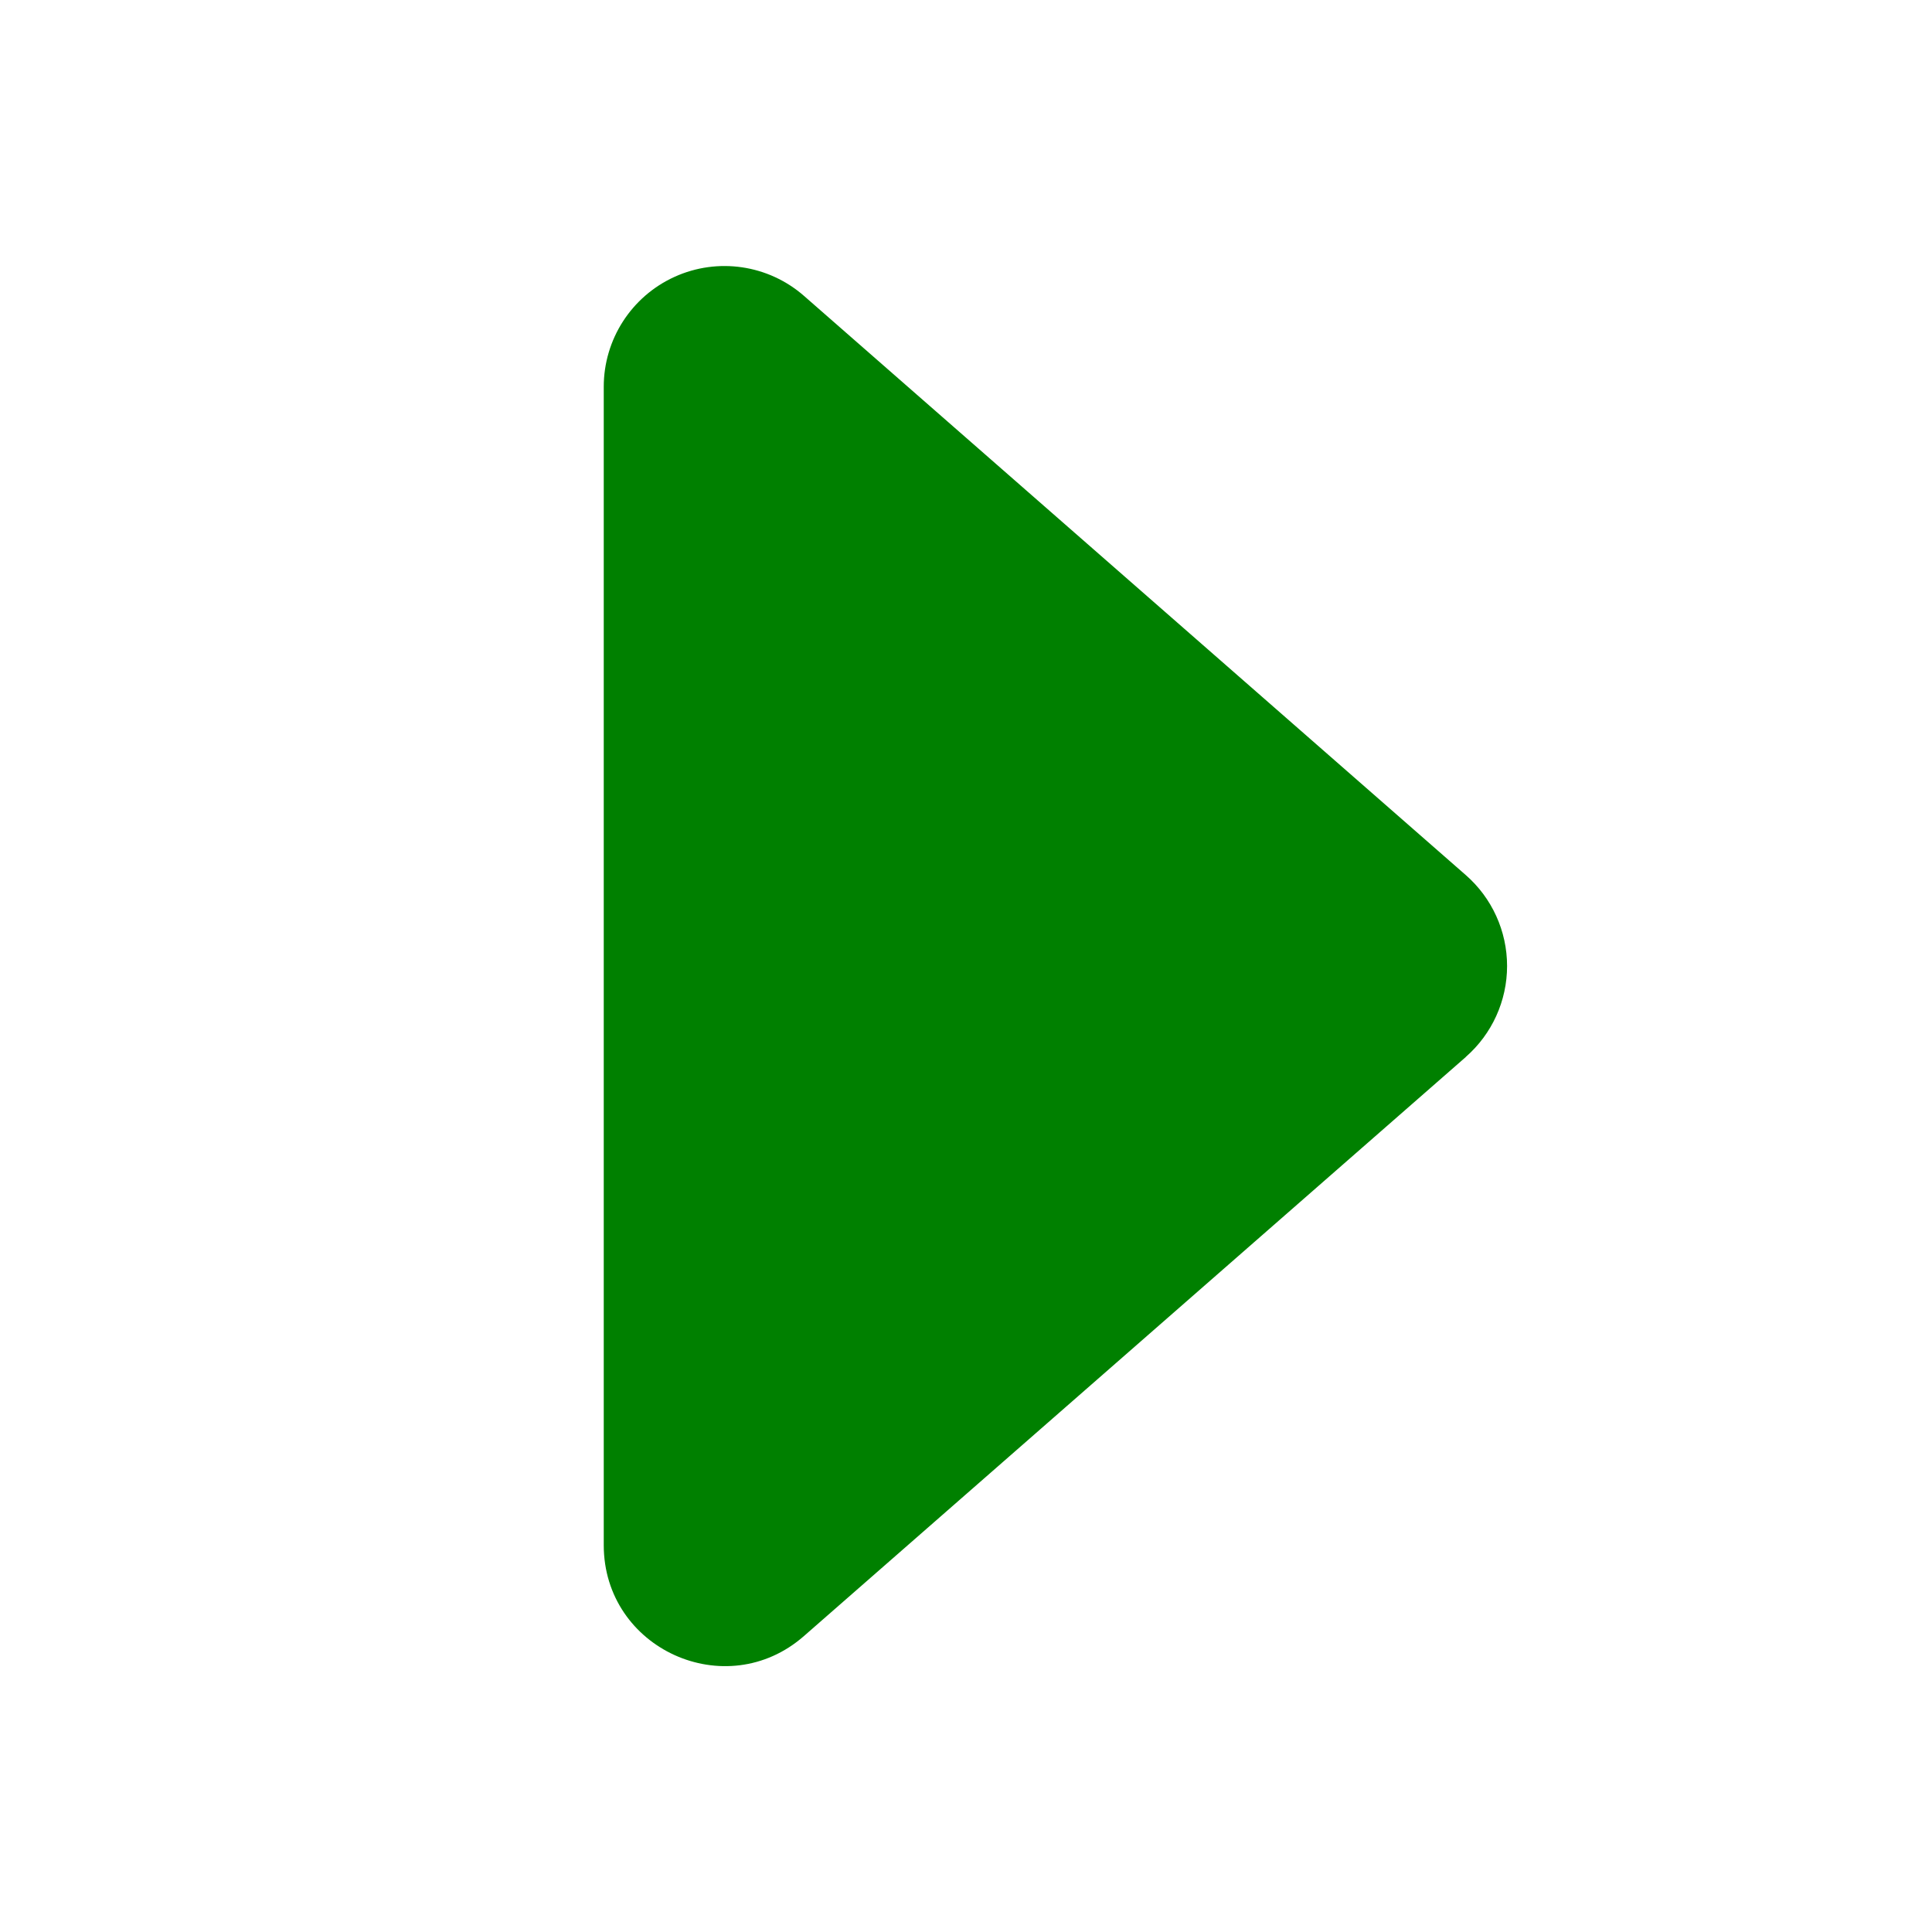
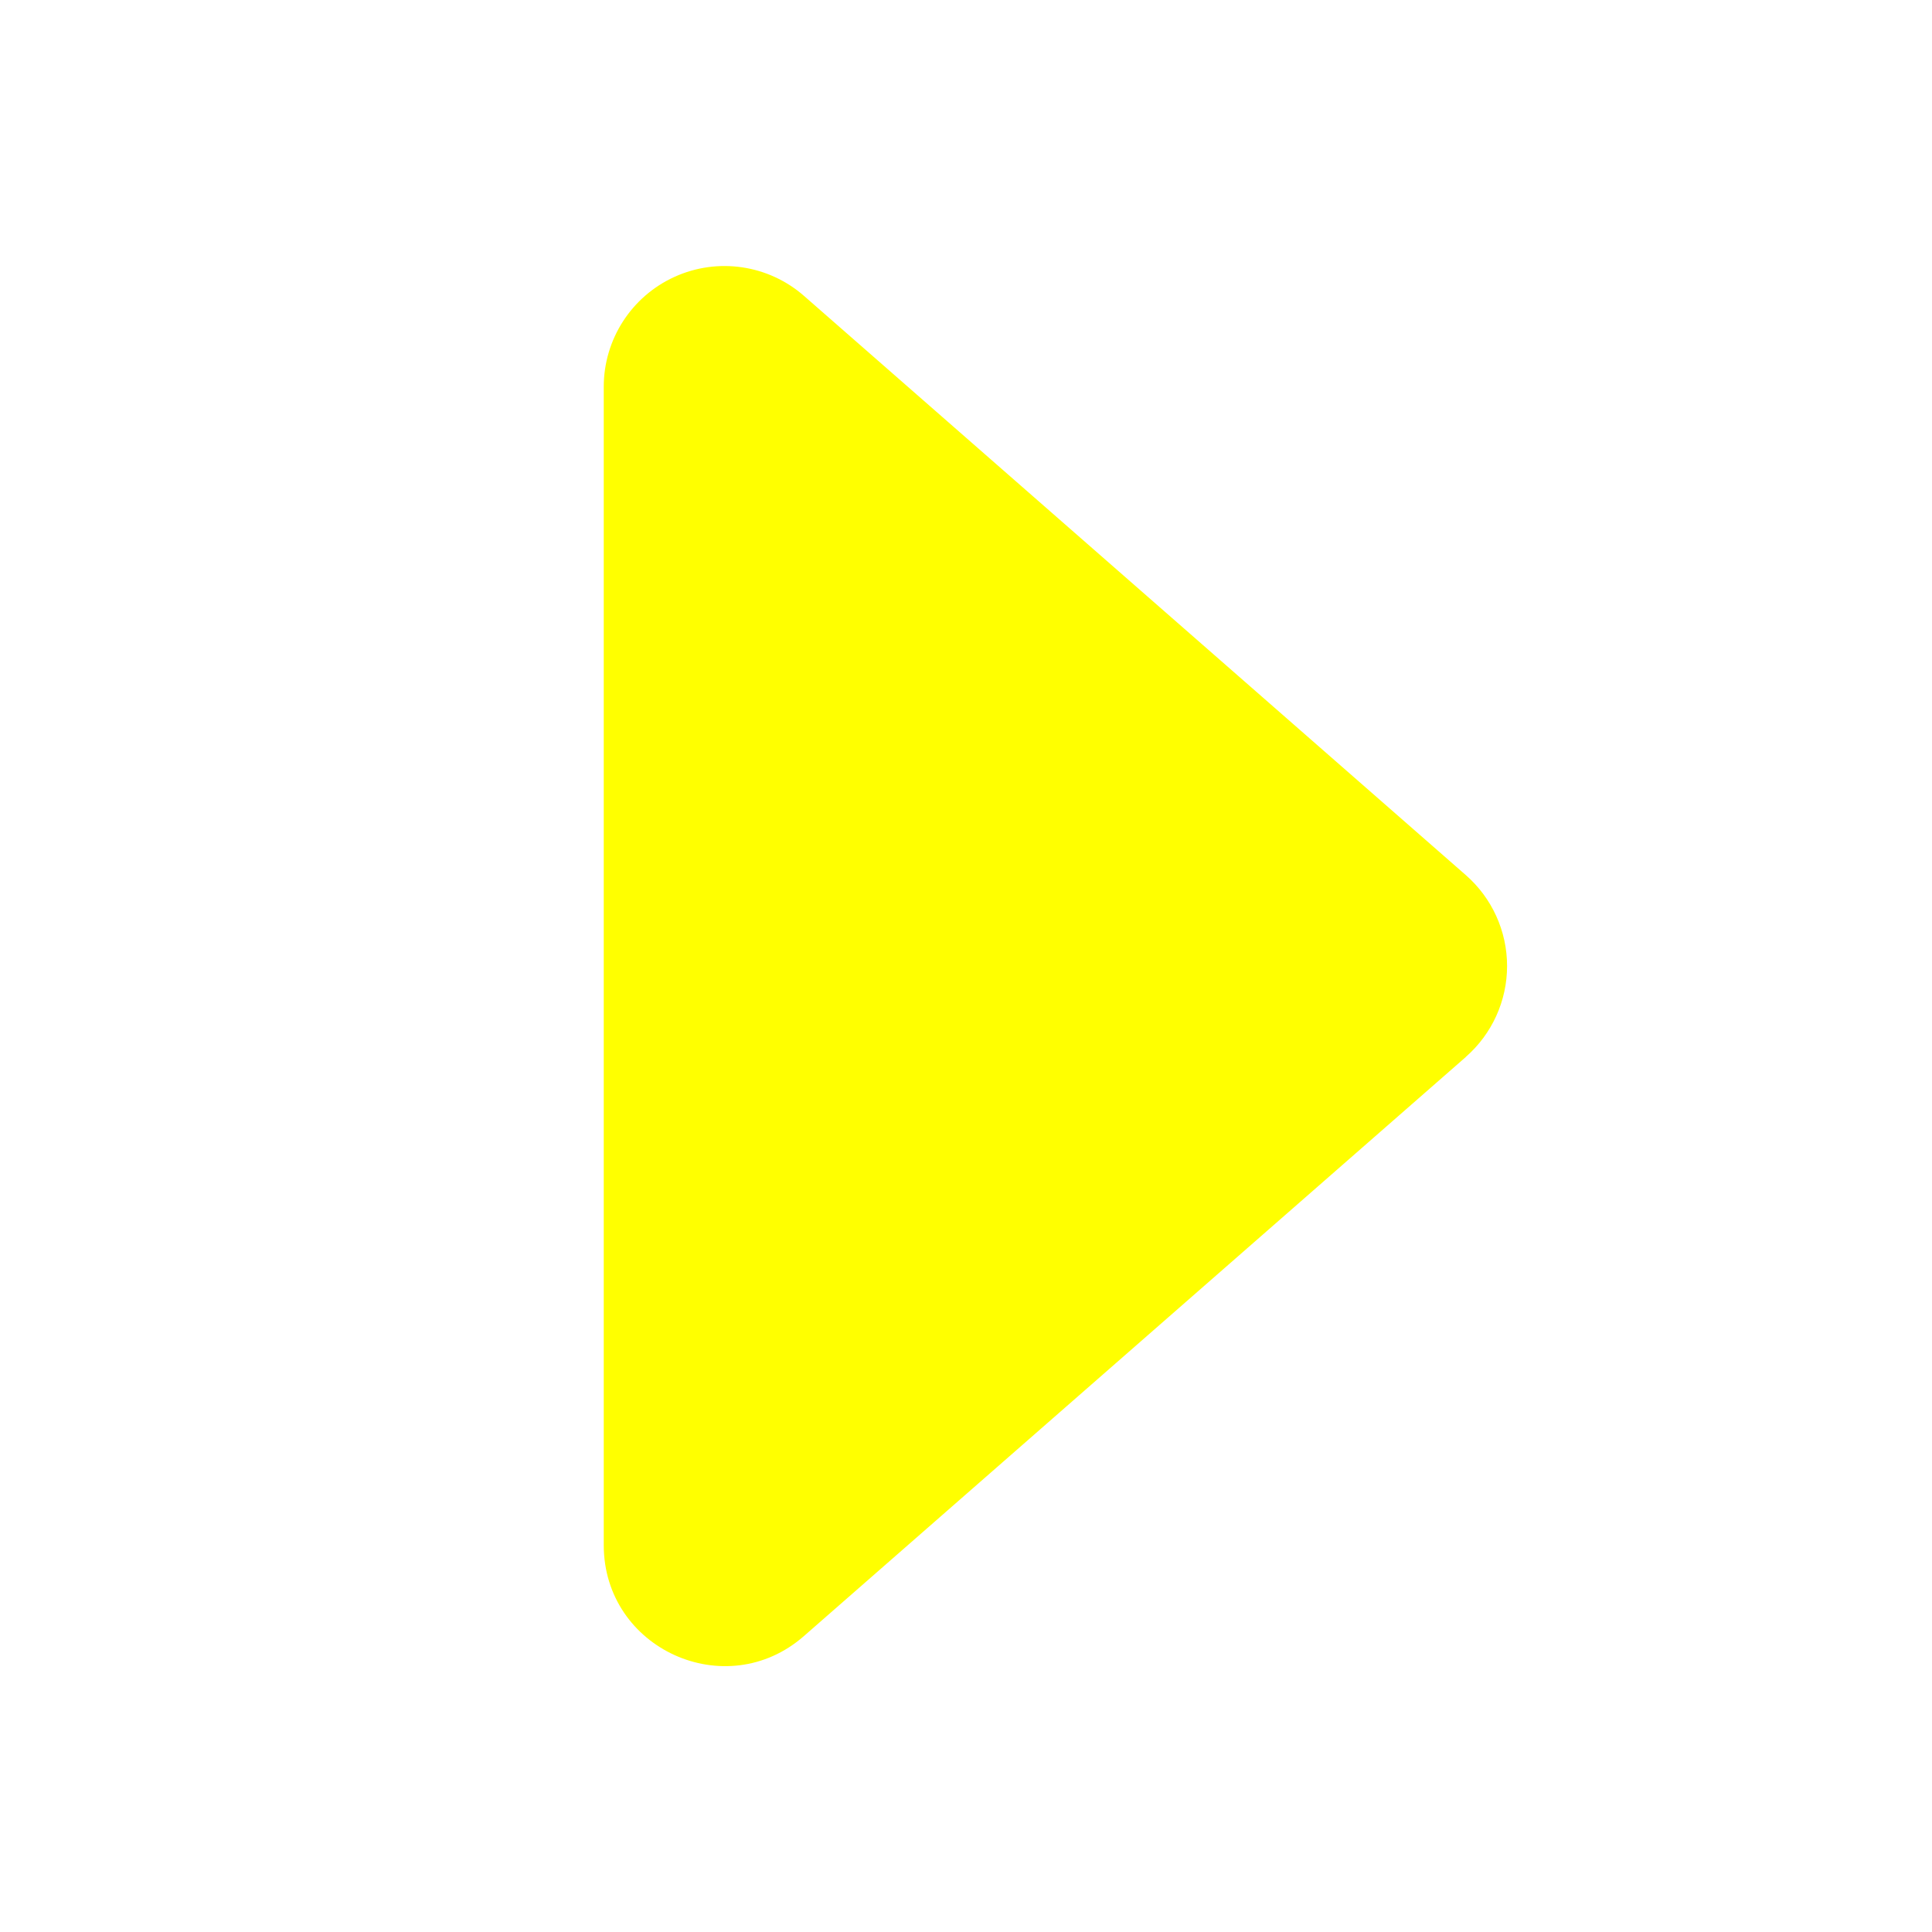
- <svg xmlns="http://www.w3.org/2000/svg" width="16" height="16" fill="green" class="bi bi-caret-right-fill" viewBox="0 0 16 16">
+ <svg xmlns="http://www.w3.org/2000/svg" width="16" height="16" fill="rgb(255,255,0)" class="bi bi-caret-right-fill" viewBox="0 0 16 16">
  <path d="m12.14 8.753-5.482 4.796c-.646.566-1.658.106-1.658-.753V3.204a1 1 0 0 1 1.659-.753l5.48 4.796a1 1 0 0 1 0 1.506z" />
</svg>
